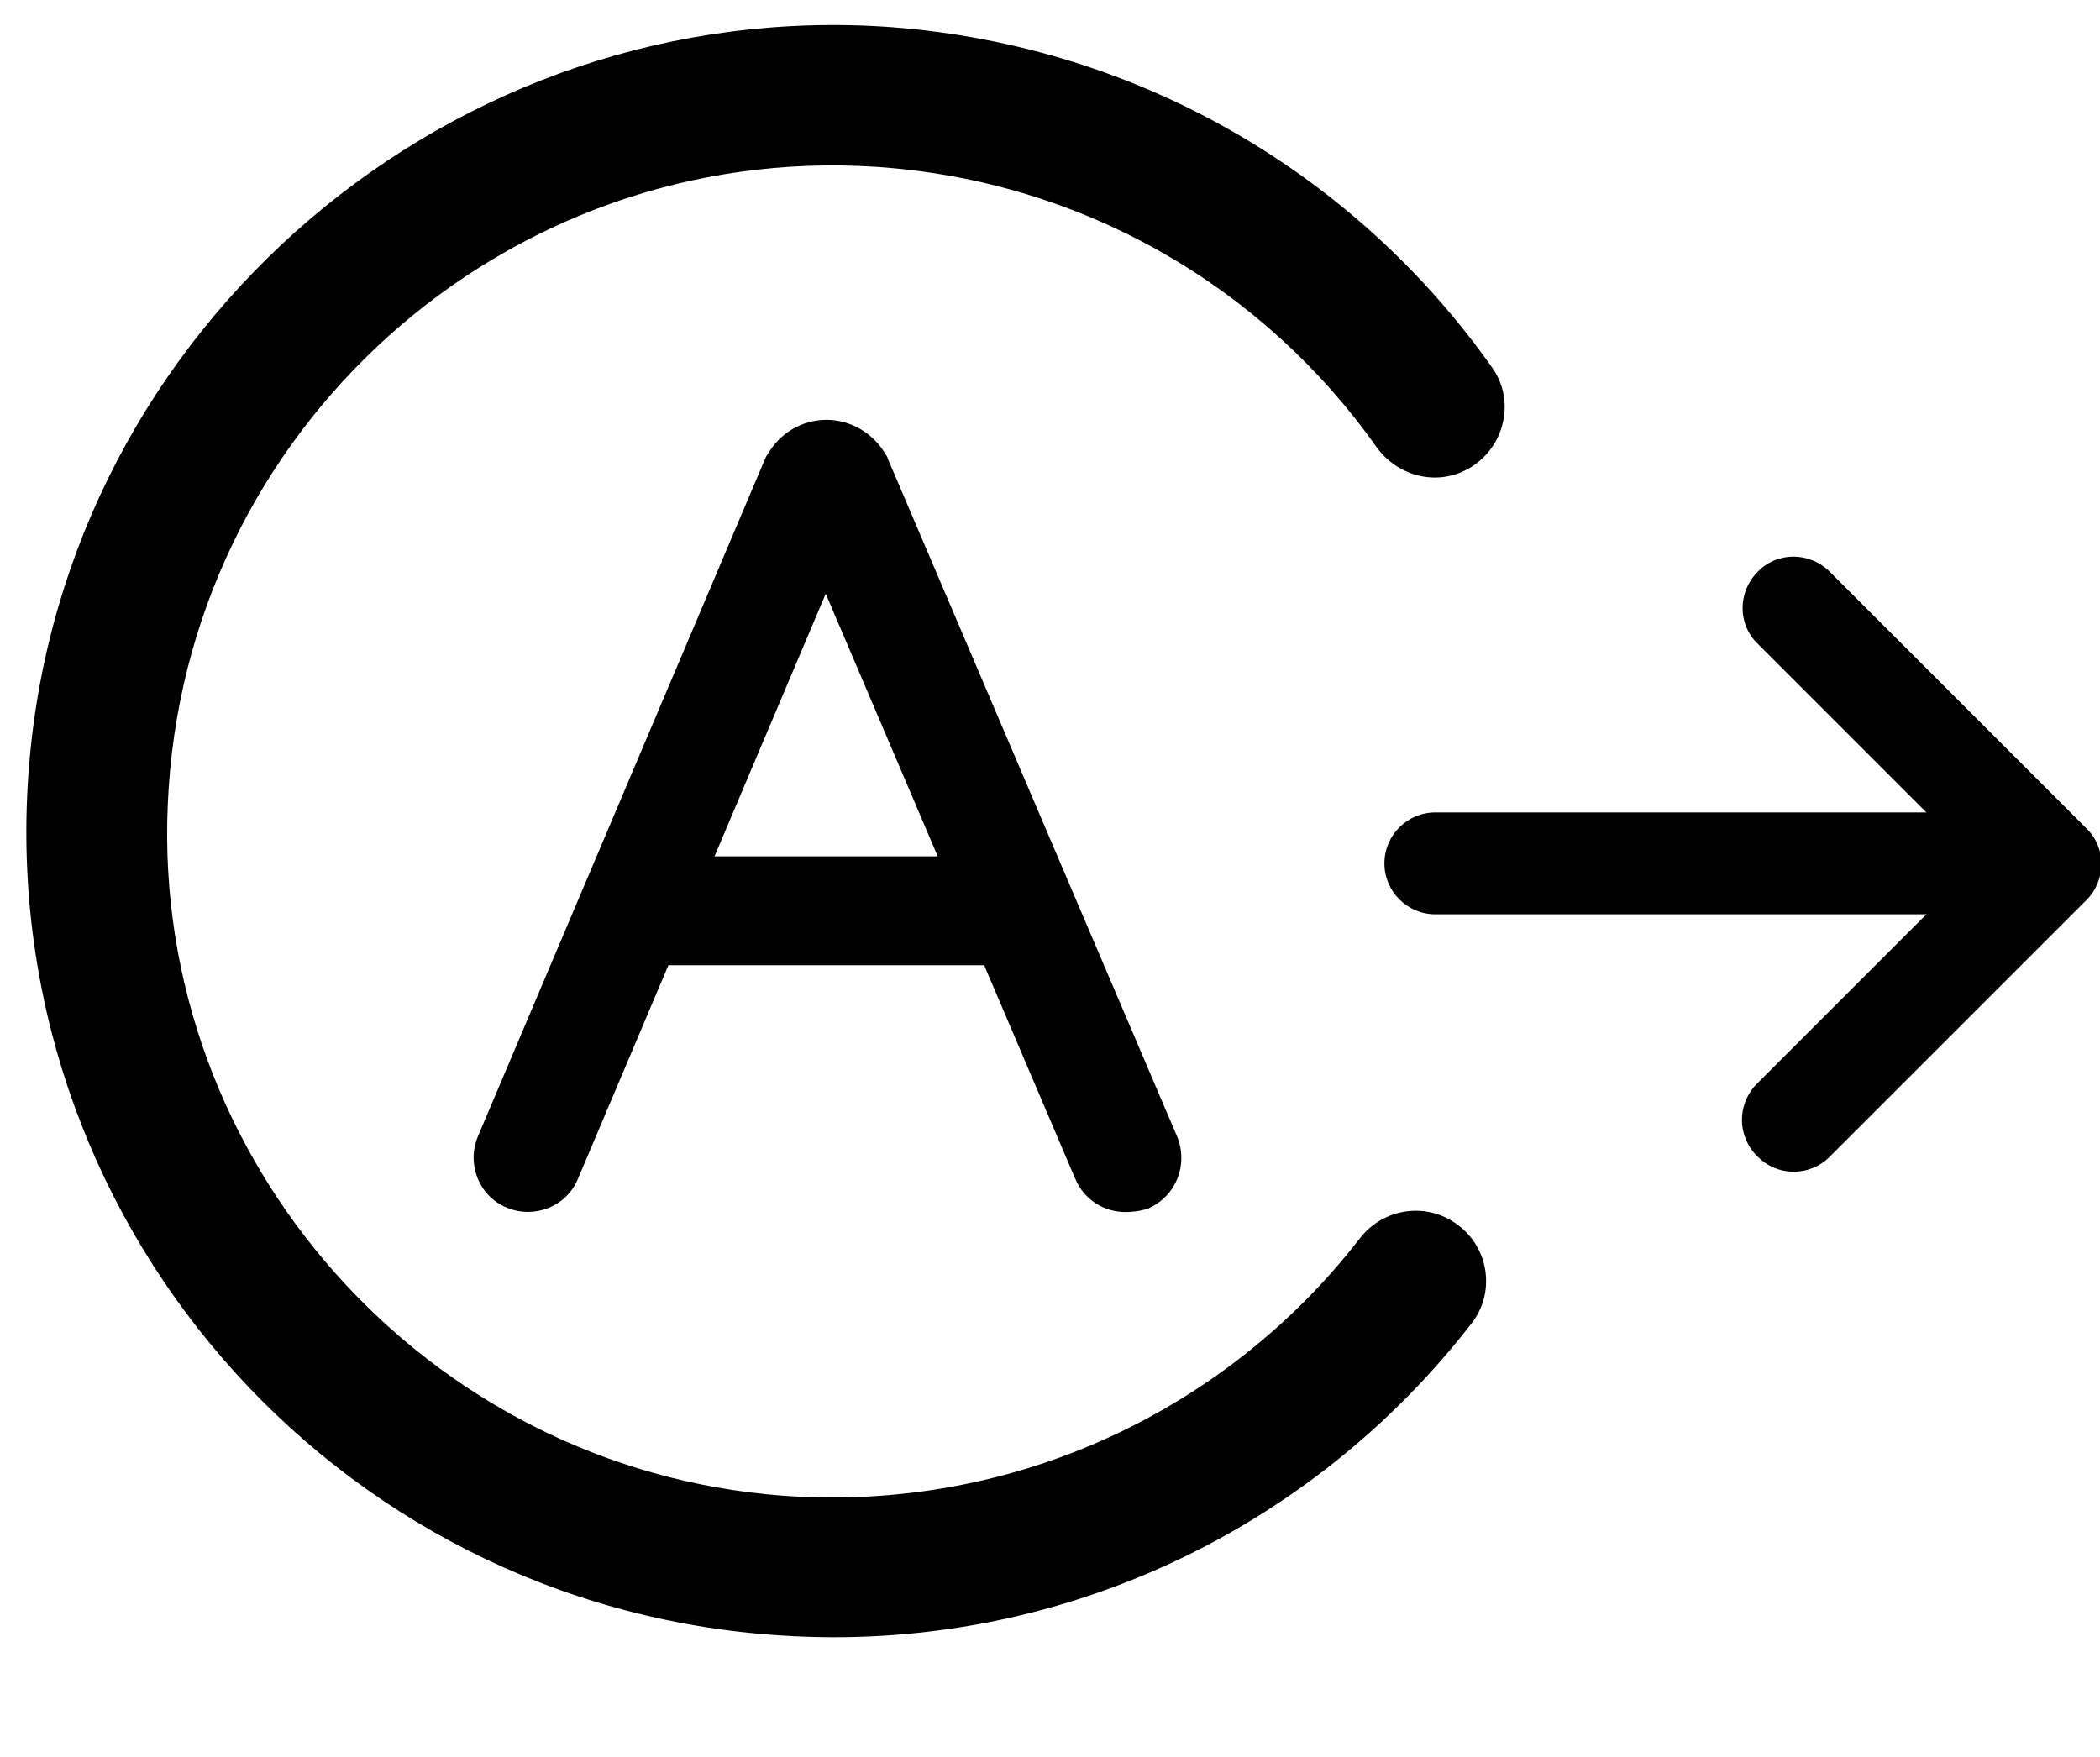
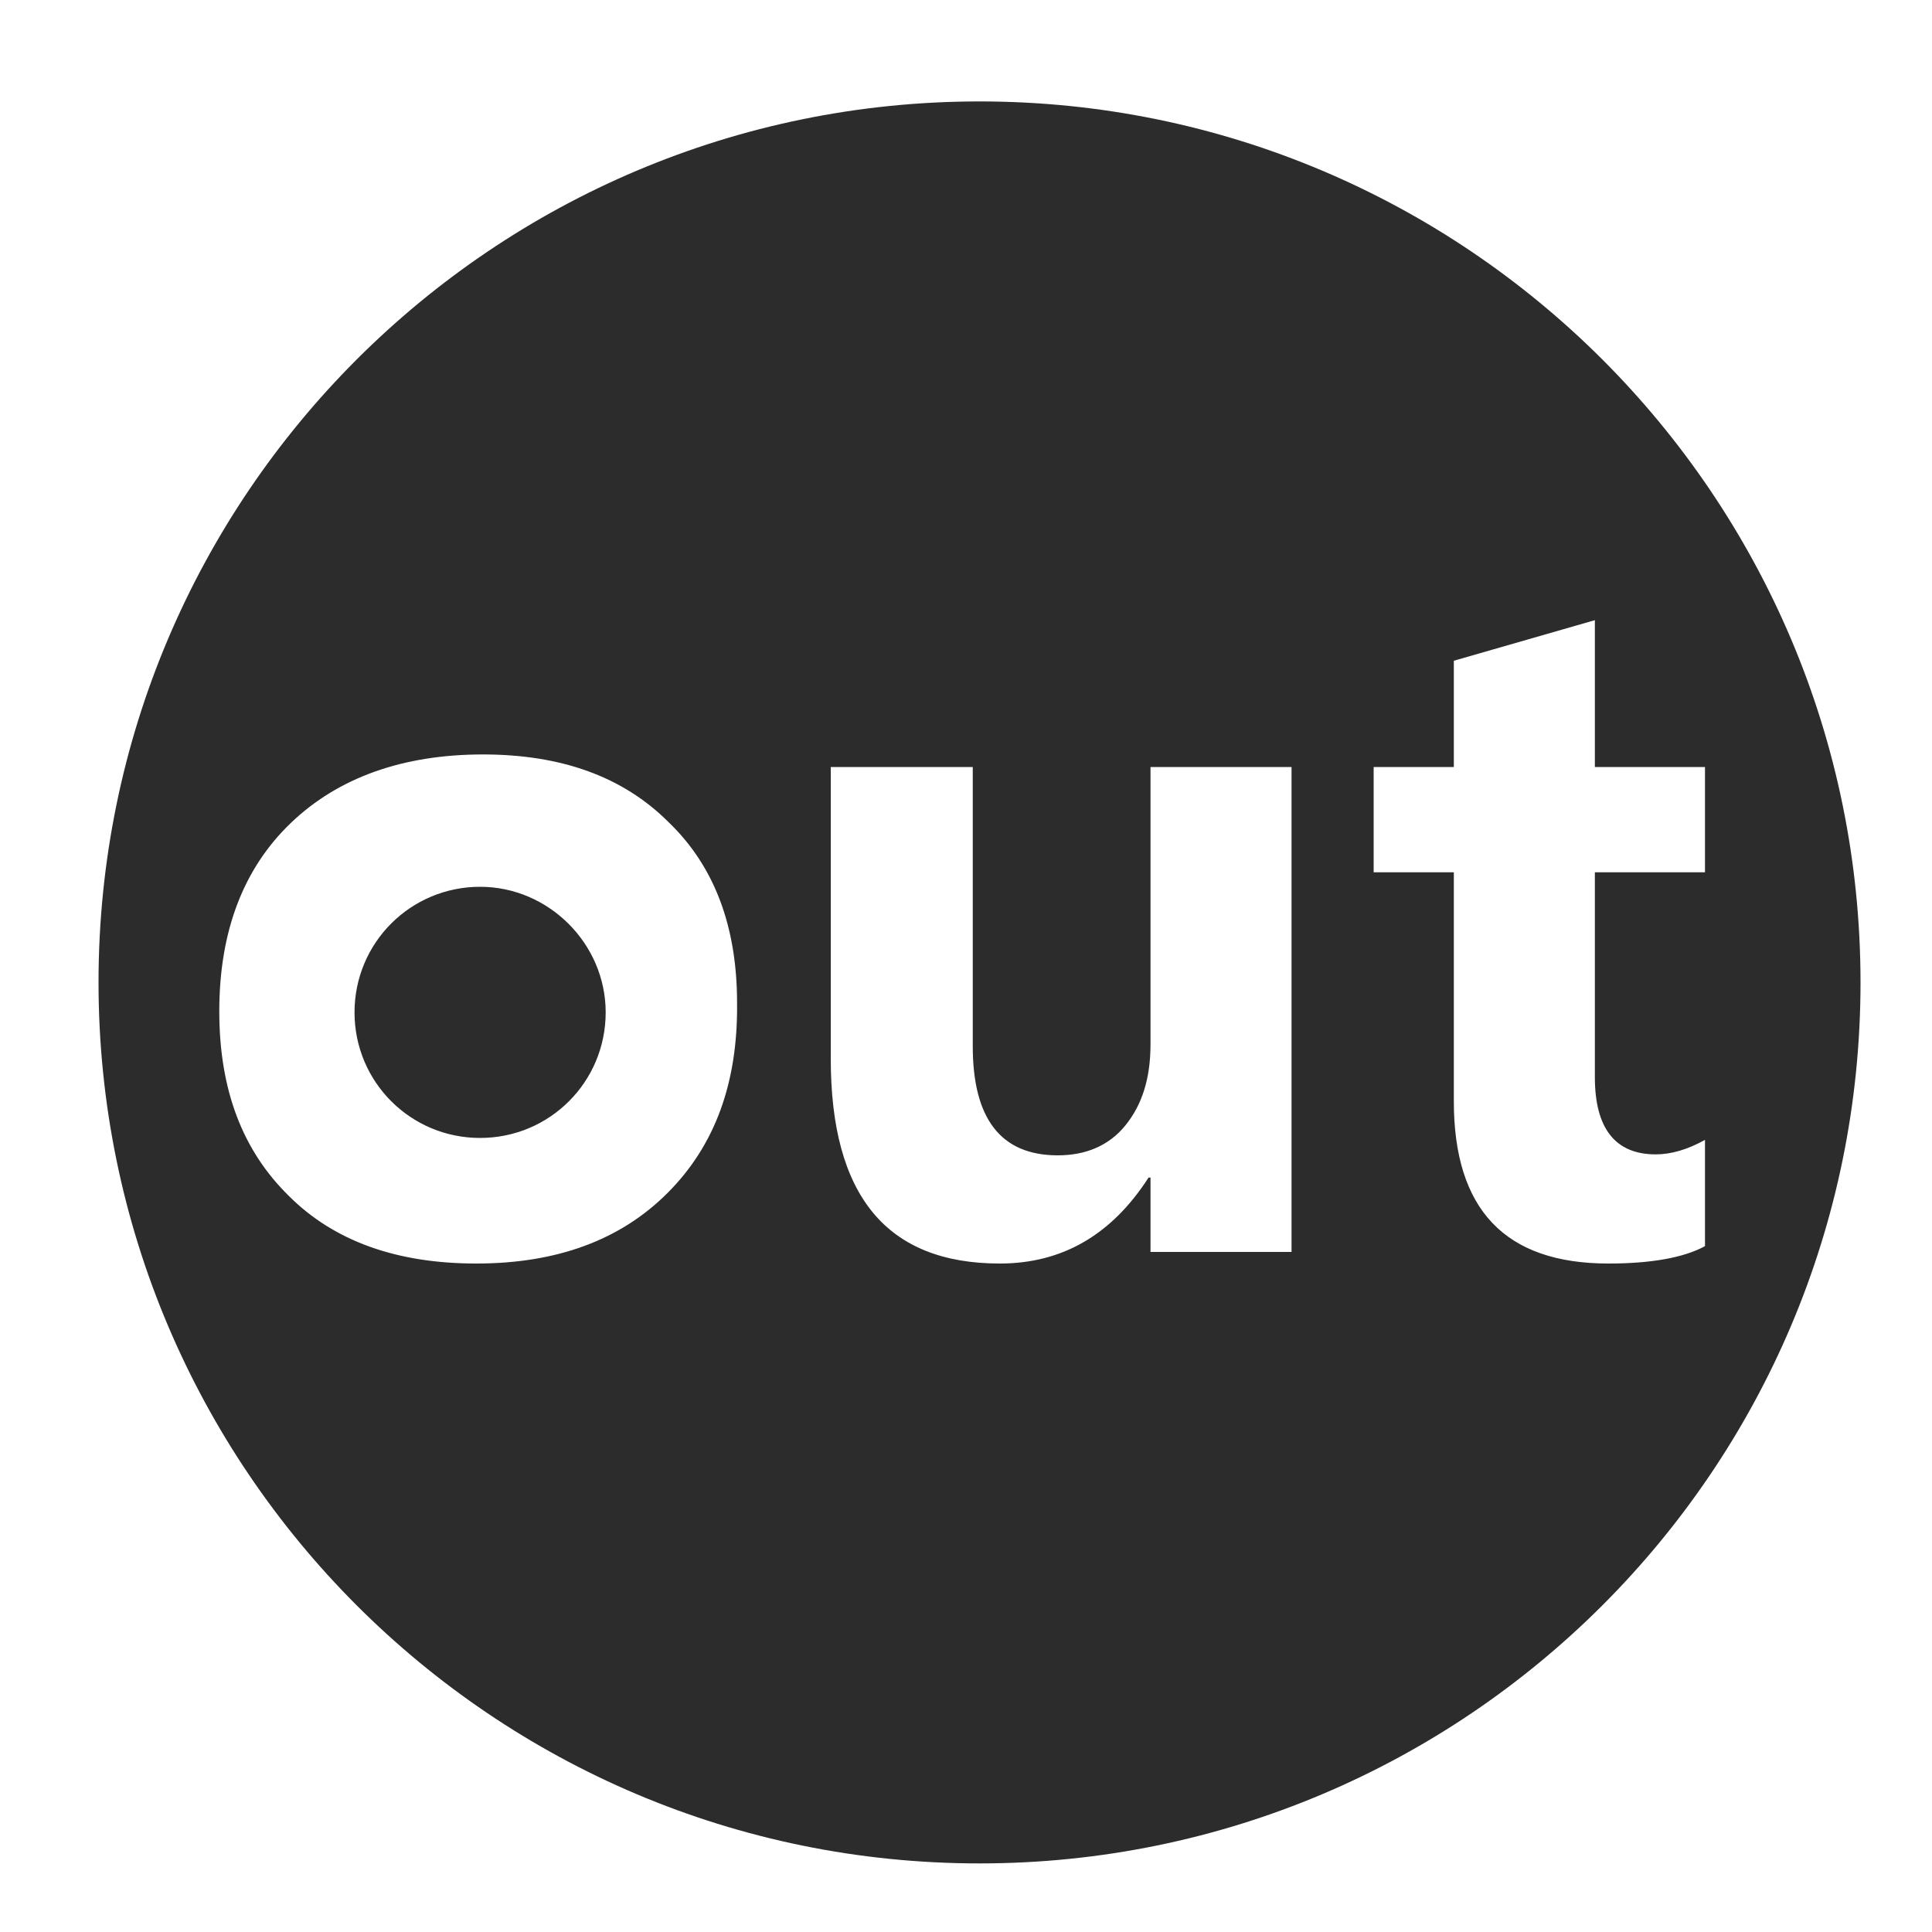
- <svg xmlns="http://www.w3.org/2000/svg" t="1618406562591" class="icon" viewBox="0 0 1224 1024" version="1.1" p-id="43446" width="239.062" height="200">
+ <svg xmlns="http://www.w3.org/2000/svg" t="1618493270293" class="icon" viewBox="0 0 1024 1024" version="1.1" p-id="48070" width="200" height="200">
  <defs>
    <style type="text/css" />
  </defs>
-   <path d="M1066.496 674.304l149.504-149.504c11.776-11.776 11.776-30.72 0-41.984l-149.504-149.504c-11.776-11.776-30.72-11.776-41.984 0-11.776 11.776-11.776 30.72 0 41.984l98.304 98.304h-286.208c-16.384 0-29.696 13.312-29.696 29.696 0 16.384 13.312 29.696 29.696 29.696h286.208L1024 631.808c-5.632 5.632-8.704 13.312-8.704 20.992 0 7.68 3.072 15.36 8.704 20.992 11.776 12.288 30.72 12.288 42.496 0.512zM655.872 706.56c-12.288 0-24.064-7.168-29.184-19.456L481.28 346.112l-144.384 340.992c-6.656 16.384-25.6 23.552-41.472 16.896-16.384-6.656-23.552-25.6-16.896-41.472L446.464 266.24l1.024-1.536c7.168-12.288 19.968-19.968 34.304-19.968 13.824 0 27.136 7.68 34.304 19.968l1.024 1.536 0.512 1.536 168.448 394.752c6.656 16.384-0.512 34.816-16.896 41.984-4.608 1.536-9.216 2.048-13.312 2.048z m-307.2-175.616h257.024" p-id="43447" />
-   <path d="M348.672 499.2h257.024v63.488H348.672V499.2z" p-id="43448" />
-   <path d="M849.92 714.24c-17.92-13.824-43.52-10.24-57.344 7.68-76.8 99.328-200.704 159.744-335.872 150.016-207.872-15.36-368.128-195.072-358.912-402.944C107.008 250.368 294.4 82.944 510.976 97.28c121.344 8.192 226.304 71.168 291.328 163.328 11.776 16.384 33.28 22.528 51.2 13.824 22.528-10.752 30.72-39.424 16.384-59.904-78.336-111.104-203.776-187.392-349.696-198.656C264.192-3.072 37.376 190.464 16.896 446.976c-20.992 261.632 176.128 489.472 437.76 506.368 161.792 10.752 310.272-61.952 402.944-181.76 13.824-17.408 10.752-43.52-7.68-57.344z" p-id="43449" />
+   <path d="M519.168 53.76c-257.536 0-466.944 208.896-466.944 466.944 0 257.536 208.896 466.944 466.944 466.944 257.536 0 466.944-208.896 466.944-466.944 0-258.048-209.408-466.944-466.944-466.944z m-165.376 578.56c-25.088 25.088-58.88 37.376-101.376 37.376-41.984 0-75.264-11.776-99.328-35.84-24.576-24.064-36.864-56.32-36.864-97.792 0-42.496 12.8-75.776 37.888-99.84 25.088-24.064 59.392-36.352 101.888-36.352 41.472 0 74.24 11.776 98.304 35.84 24.576 23.552 36.352 55.808 36.352 95.744 0.512 42.496-11.776 75.776-36.864 100.864z m330.752 31.232h-74.752v-39.424h-1.024c-19.456 30.208-45.568 45.568-78.848 45.568-59.904 0-89.6-35.84-89.6-108.544V406.528h75.264v147.968c0 38.4 14.848 57.856 45.056 57.856 14.848 0 27.136-5.12 35.84-15.872s13.312-24.576 13.312-43.008V406.528h74.752v257.024z m193.024-51.712c8.192 0 16.896-2.56 26.112-7.68v56.32c-11.264 6.144-28.672 9.216-51.2 9.216-54.784 0-81.92-28.672-81.92-86.016V462.336h-42.496V406.528h42.496v-56.32l74.752-21.504v77.824h58.368v55.808h-58.368v108.544c0 27.136 10.752 40.96 32.256 40.96zM321.024 536.576c0 36.864-29.696 66.56-66.56 66.56s-66.56-29.696-66.56-66.56 29.696-66.56 66.56-66.56c36.352 0 66.56 30.208 66.56 66.56z" p-id="48071" fill="#2c2c2c" />
</svg>
